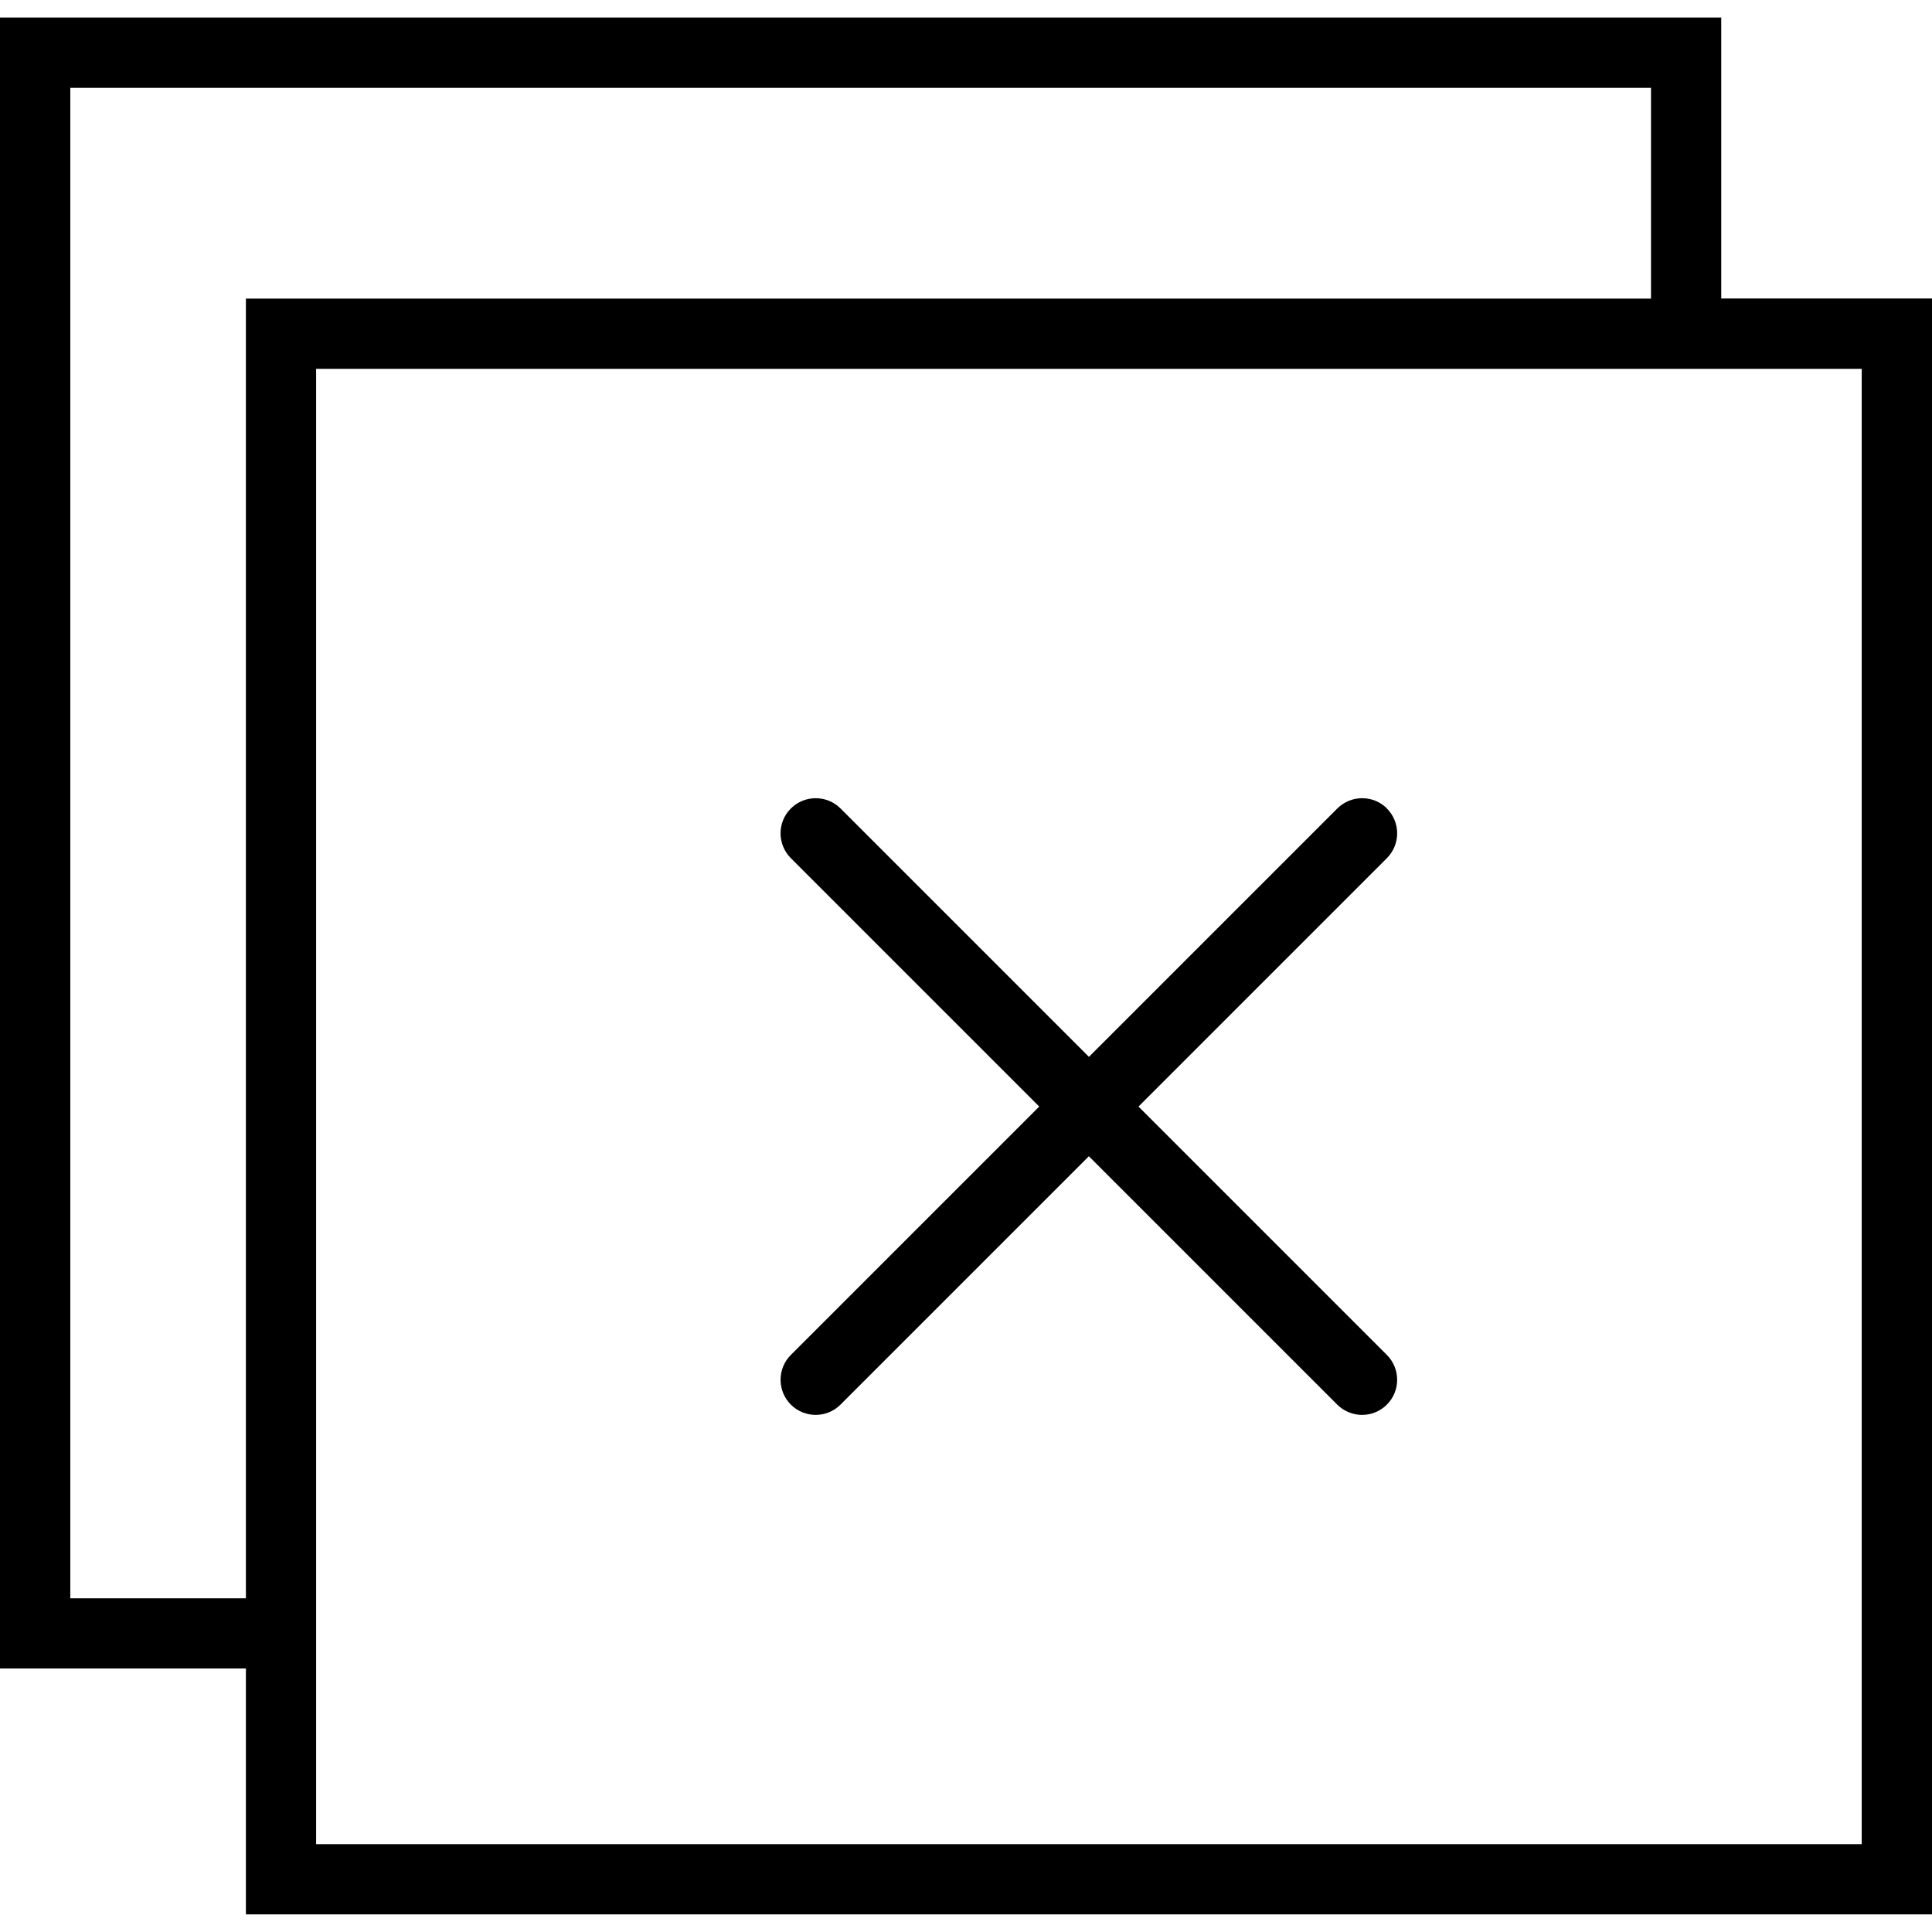
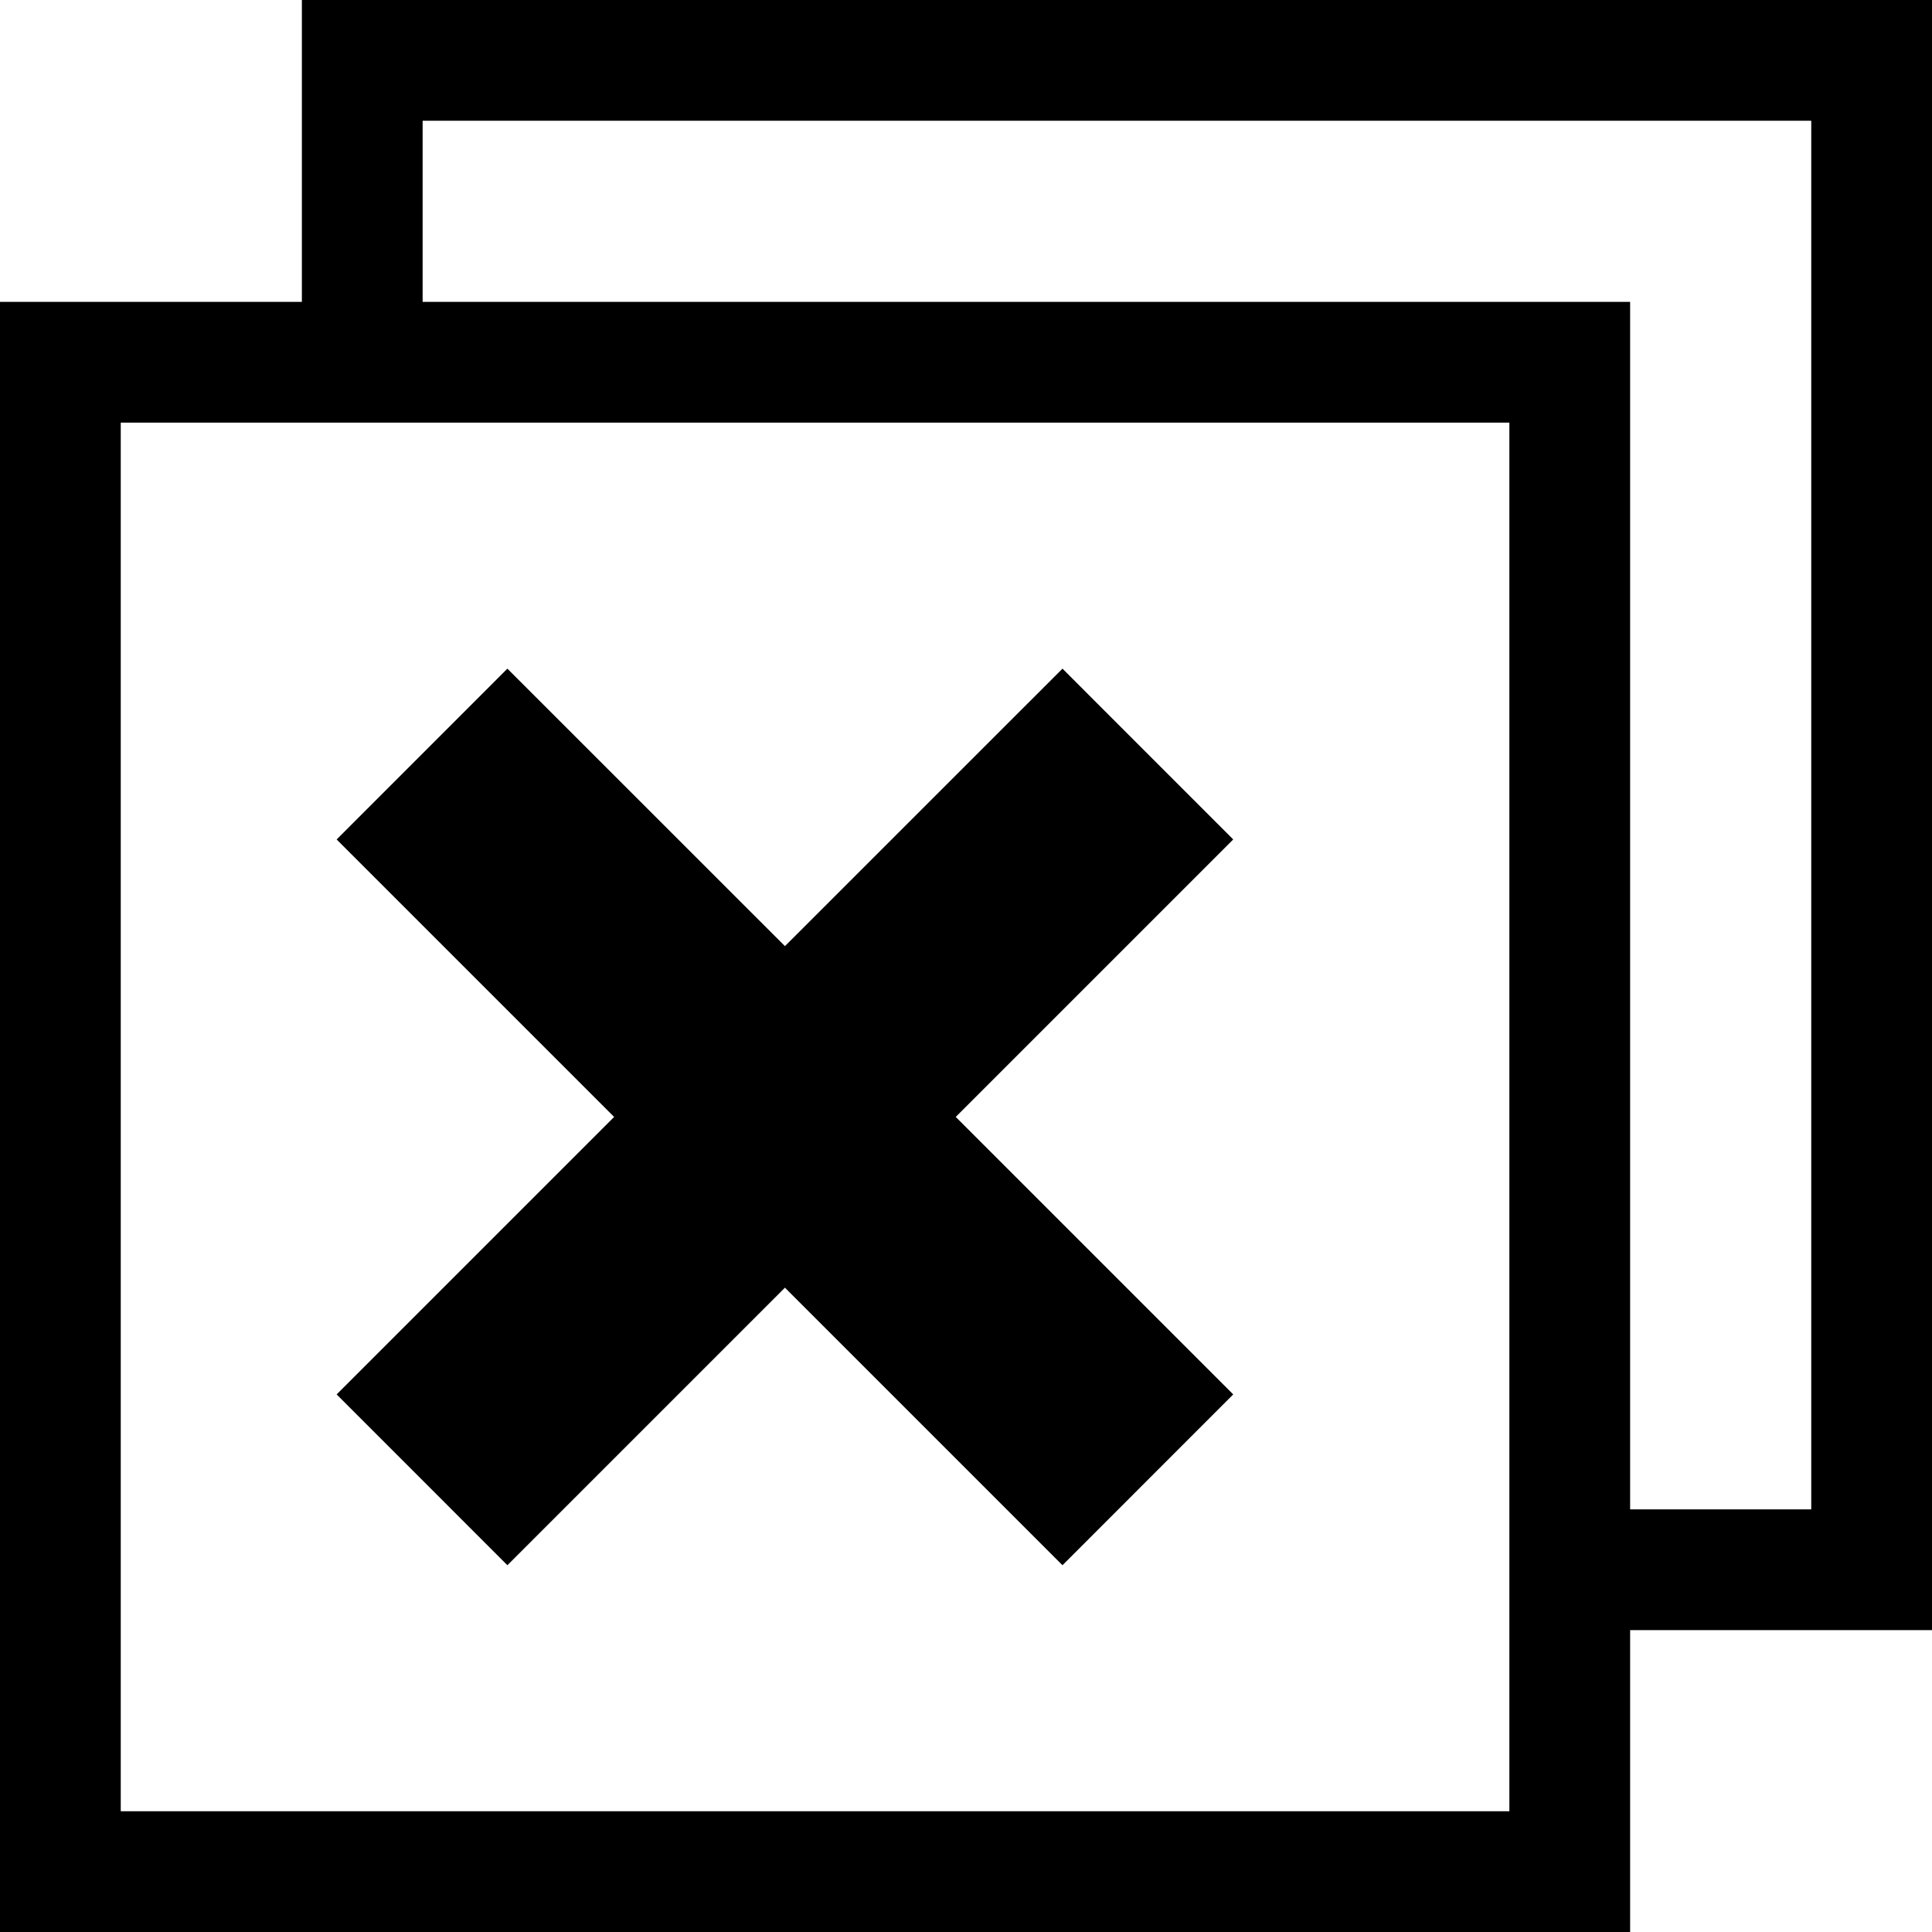
- <svg xmlns="http://www.w3.org/2000/svg" version="1.1" width="32" height="32" viewBox="0 0 32 32">
-   <path d="M28.509 4.945v-4.655h-28.509v27.345h4.073v4.073h27.927v-26.764h-3.491zM1.164 26.473v-25.018h26.182v3.491h-23.273v21.527h-2.909zM30.836 30.545h-25.6v-24.436h25.6v24.436z" />
-   <path d="M22.973 13.391c-0.227-0.227-0.595-0.227-0.823 0l-4.114 4.114-4.114-4.114c-0.227-0.227-0.595-0.227-0.823 0s-0.227 0.595 0 0.823l4.114 4.114-4.114 4.114c-0.227 0.227-0.227 0.595 0 0.823 0.113 0.113 0.262 0.17 0.411 0.17s0.298-0.057 0.411-0.17l4.114-4.114 4.114 4.114c0.113 0.113 0.262 0.17 0.411 0.17s0.298-0.057 0.411-0.17c0.227-0.227 0.227-0.595 0-0.823l-4.114-4.114 4.114-4.114c0.227-0.227 0.227-0.596 0-0.823z" />
+ <svg xmlns="http://www.w3.org/2000/svg" version="1.1" id="Layer_1" x="0px" y="0px" width="32px" height="32px" viewBox="0 0 32 32" enable-background="new 0 0 32 32" xml:space="preserve">
+   <g>
+     <g>
+       <path d="M5,0v5H0v27h27v-5h5V0H5z M25,30H2V7h23 M27,5H7V2h23v23h-3" />
+     </g>
+   </g>
+   <polygon points="17.598,11.075 13.001,15.671 8.404,11.075 5.576,13.904 10.172,18.5 5.576,23.096 8.404,25.925 13.001,21.328   17.598,25.925 20.426,23.096 15.83,18.5 20.426,13.904 " />
</svg>
